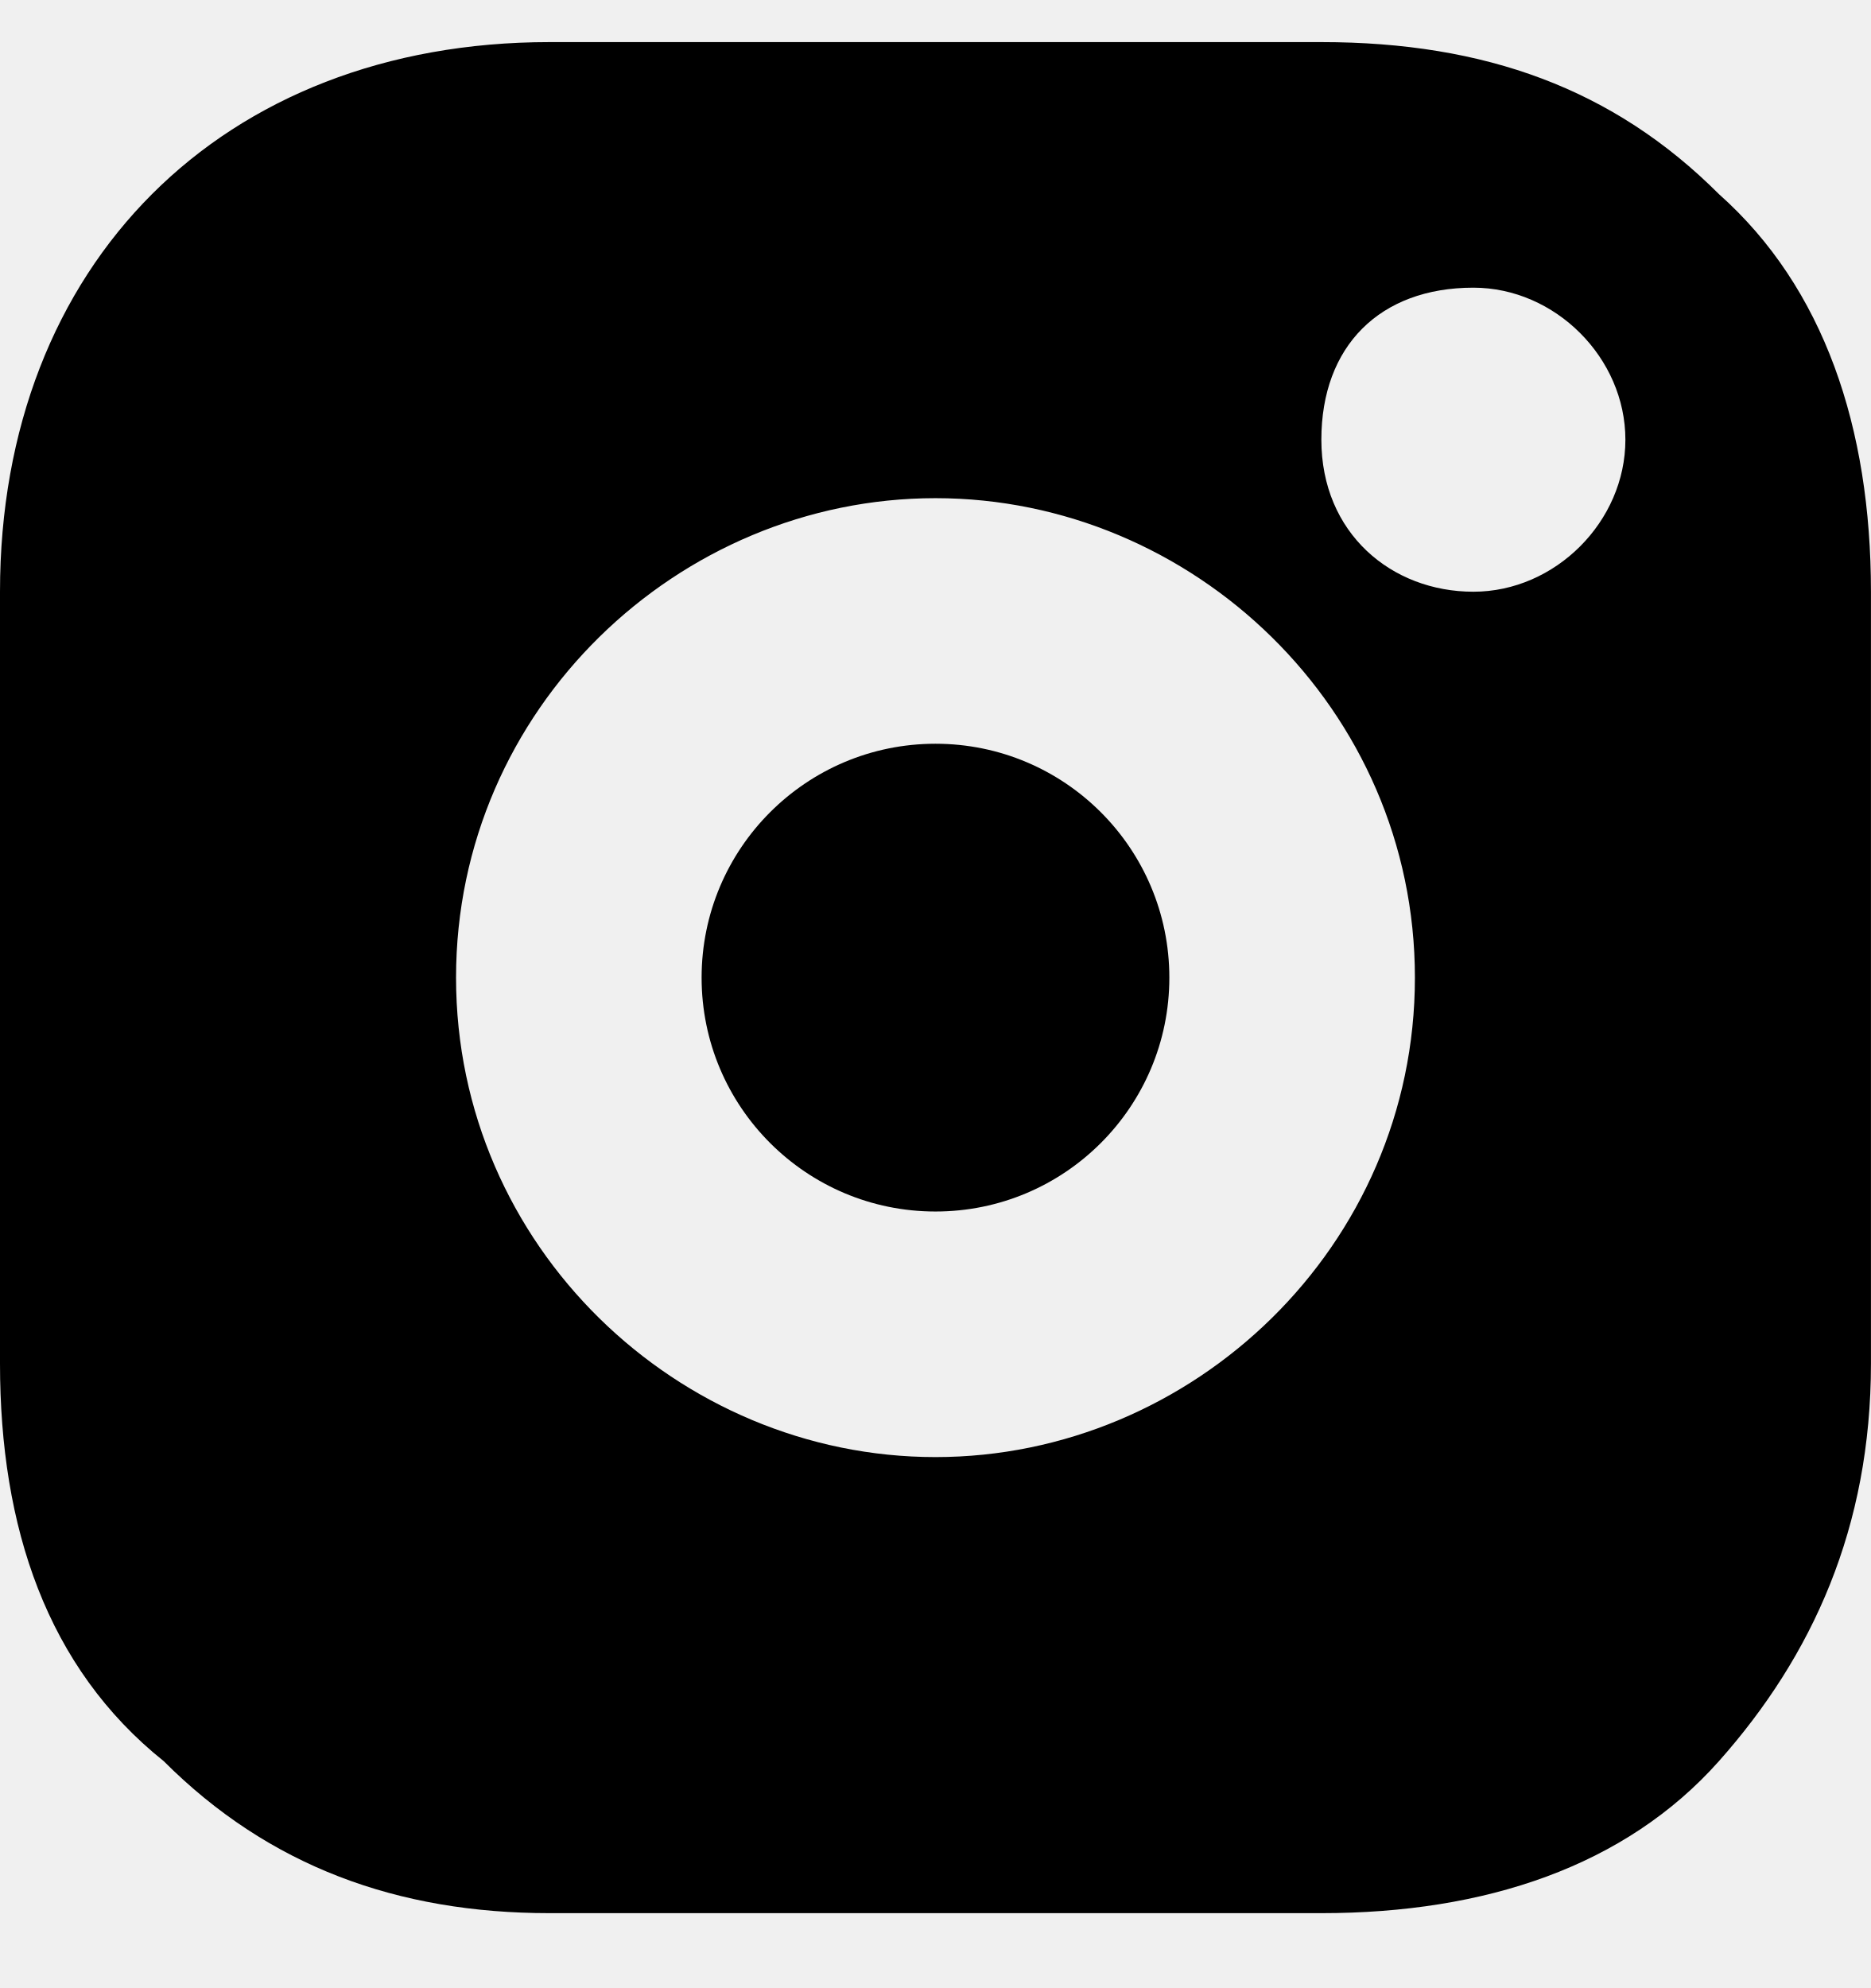
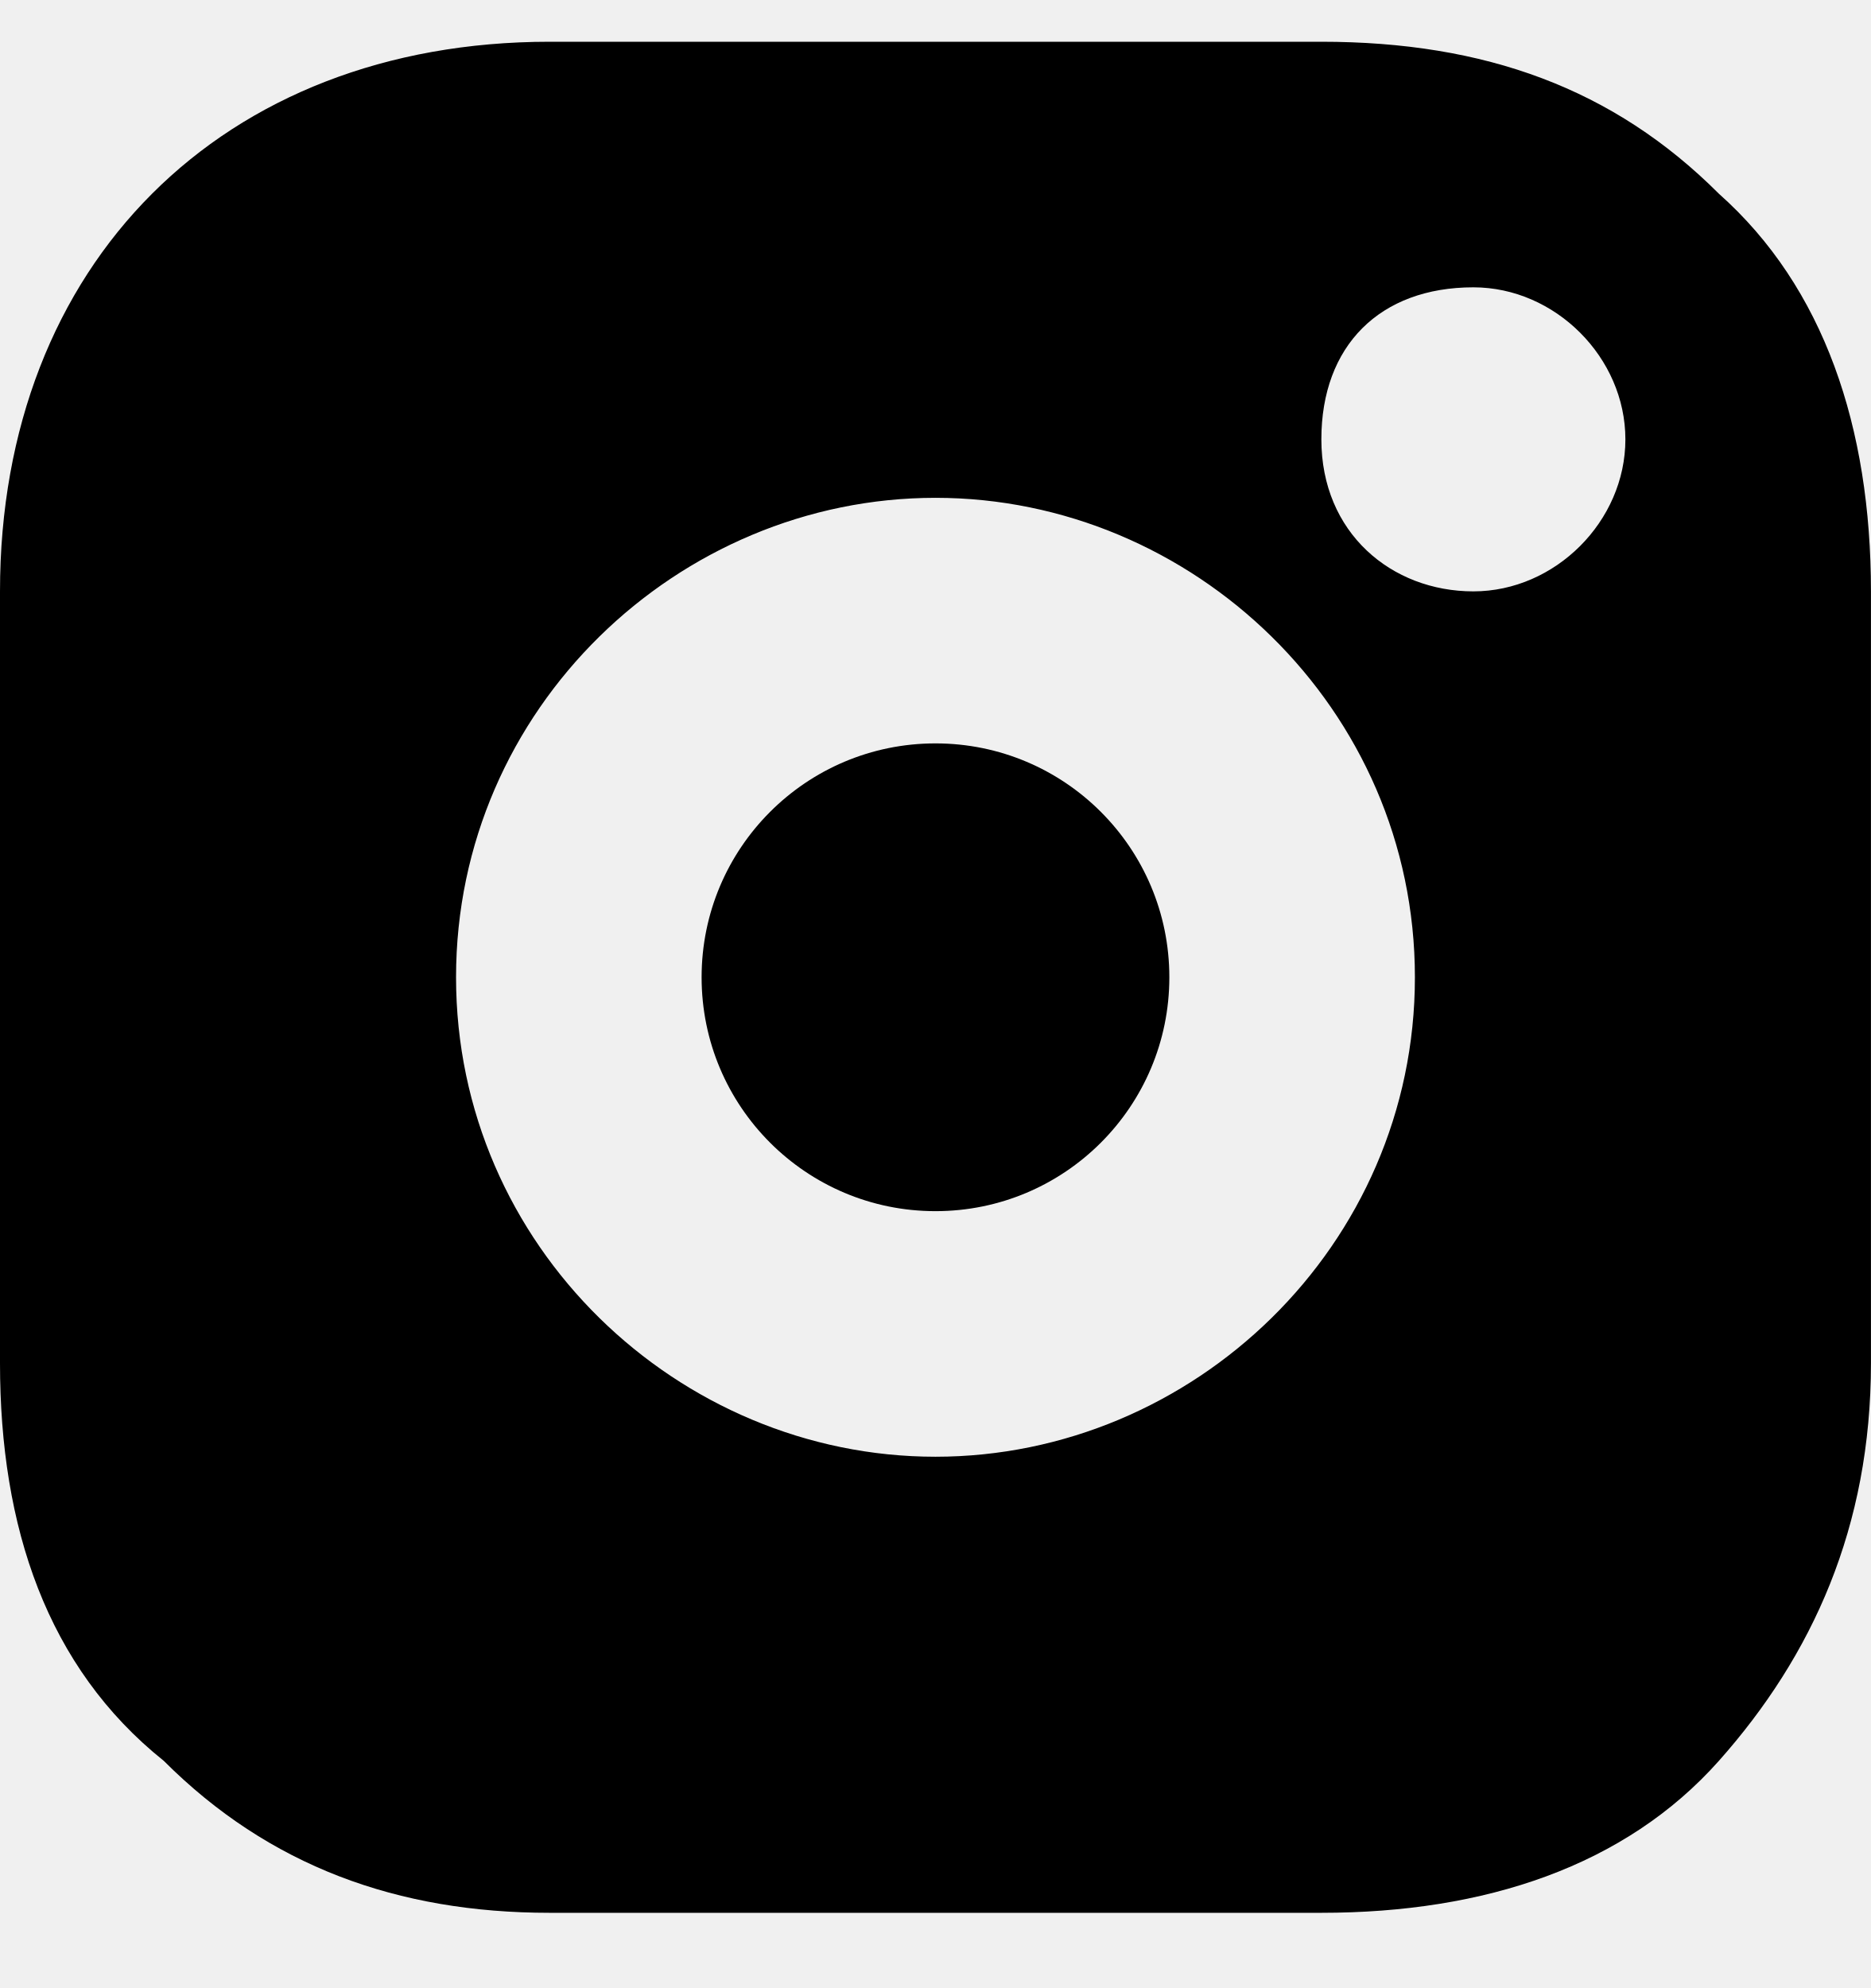
- <svg xmlns="http://www.w3.org/2000/svg" width="16" height="17" fill="none">
-   <path d="M8 10.36a2 2 0 1 0 0-4 2 2 0 0 0 0 4Z" fill="#000" />
-   <path d="M14.7 1.66c-.9-.9-2-1.3-3.4-1.3H4.7C1.9.36 0 2.26 0 5.06v6.6c0 1.4.4 2.6 1.4 3.4.9.9 2 1.3 3.3 1.3h6.6c1.4 0 2.6-.4 3.4-1.3.8-.9 1.3-2 1.3-3.4v-6.6c0-1.4-.4-2.6-1.3-3.4ZM8 12.46c-2.2 0-4.1-1.8-4.1-4.1s1.9-4.1 4.1-4.1c2.2 0 4.1 1.8 4.1 4.1s-1.9 4.1-4.1 4.1Zm4.6-7.4c-.7 0-1.3-.5-1.3-1.3s.5-1.3 1.3-1.3c.7 0 1.3.6 1.3 1.3 0 .7-.6 1.3-1.3 1.3Z" fill="#000" />
+ <svg xmlns="http://www.w3.org/2000/svg" width="16" height="17" viewBox="0 0 16 17" fill="none">
+   <g clip-path="url(#a)">
+     <g clip-path="url(#b)" fill="#000">
+       <path d="M8 10.357c1.105 0 2-.895 2-2s-.895-2-2-2-2 .895-2 2 .895 2 2 2Z" />
+       <path d="M14.7 1.657c-.9-.9-2-1.3-3.4-1.3H4.7C1.9.357 0 2.257 0 5.057v6.6c0 1.4.4 2.6 1.4 3.4.9.9 2 1.3 3.3 1.3h6.6c1.4 0 2.6-.4 3.4-1.3.8-.9 1.3-2 1.3-3.4V5.057c0-1.4-.4-2.6-1.3-3.4ZM8 12.457c-2.2 0-4.1-1.8-4.1-4.1 0-2.3 1.9-4.1 4.1-4.1 2.2 0 4.1 1.8 4.1 4.1 0 2.3-1.9 4.1-4.1 4.1Zm4.6-7.4c-.7 0-1.3-.5-1.3-1.3s.5-1.3 1.3-1.3c.7 0 1.3.6 1.3 1.3 0 .7-.6 1.3-1.3 1.3Z" />
+     </g>
+   </g>
+   <defs>
+     <clipPath id="a">
+       <path fill="#fff" transform="rotate(-180 8 8.17845)" d="M0 0h16v16H0z" />
+     </clipPath>
+     <clipPath id="b">
+       <path fill="#fff" transform="translate(0 .356934)" d="M0 0h16v16H0z" />
+     </clipPath>
+   </defs>
</svg>
